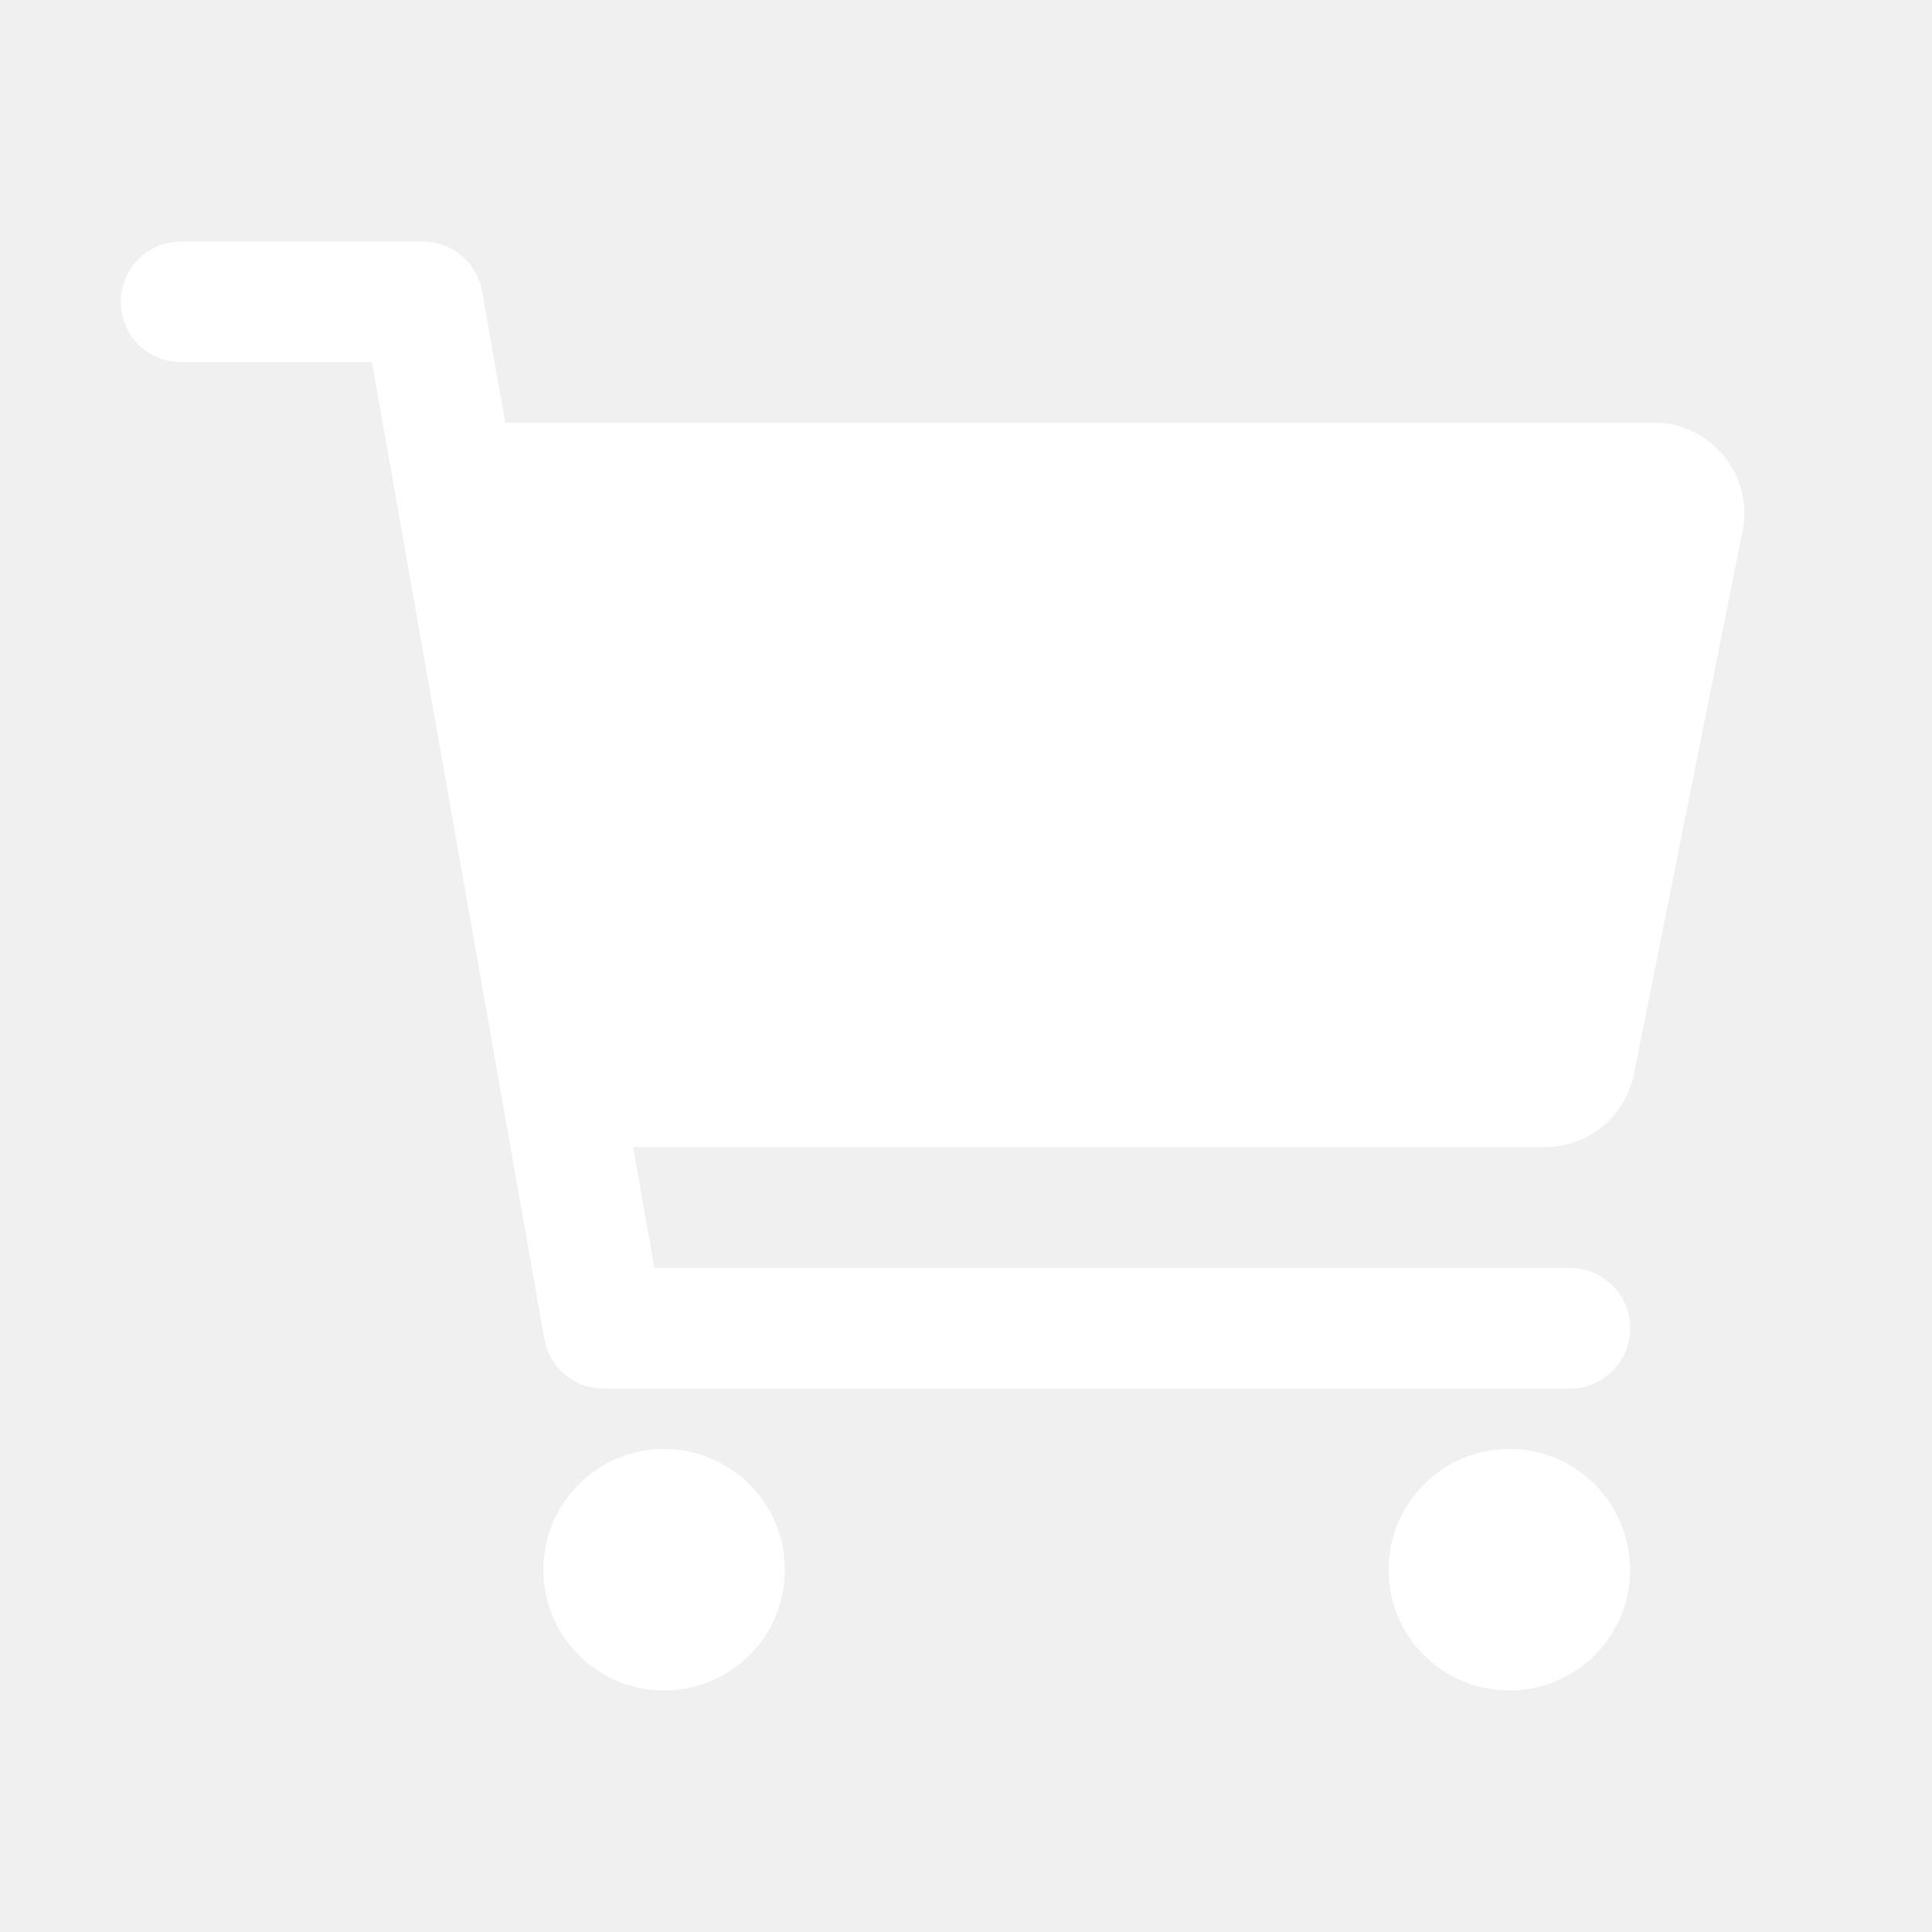
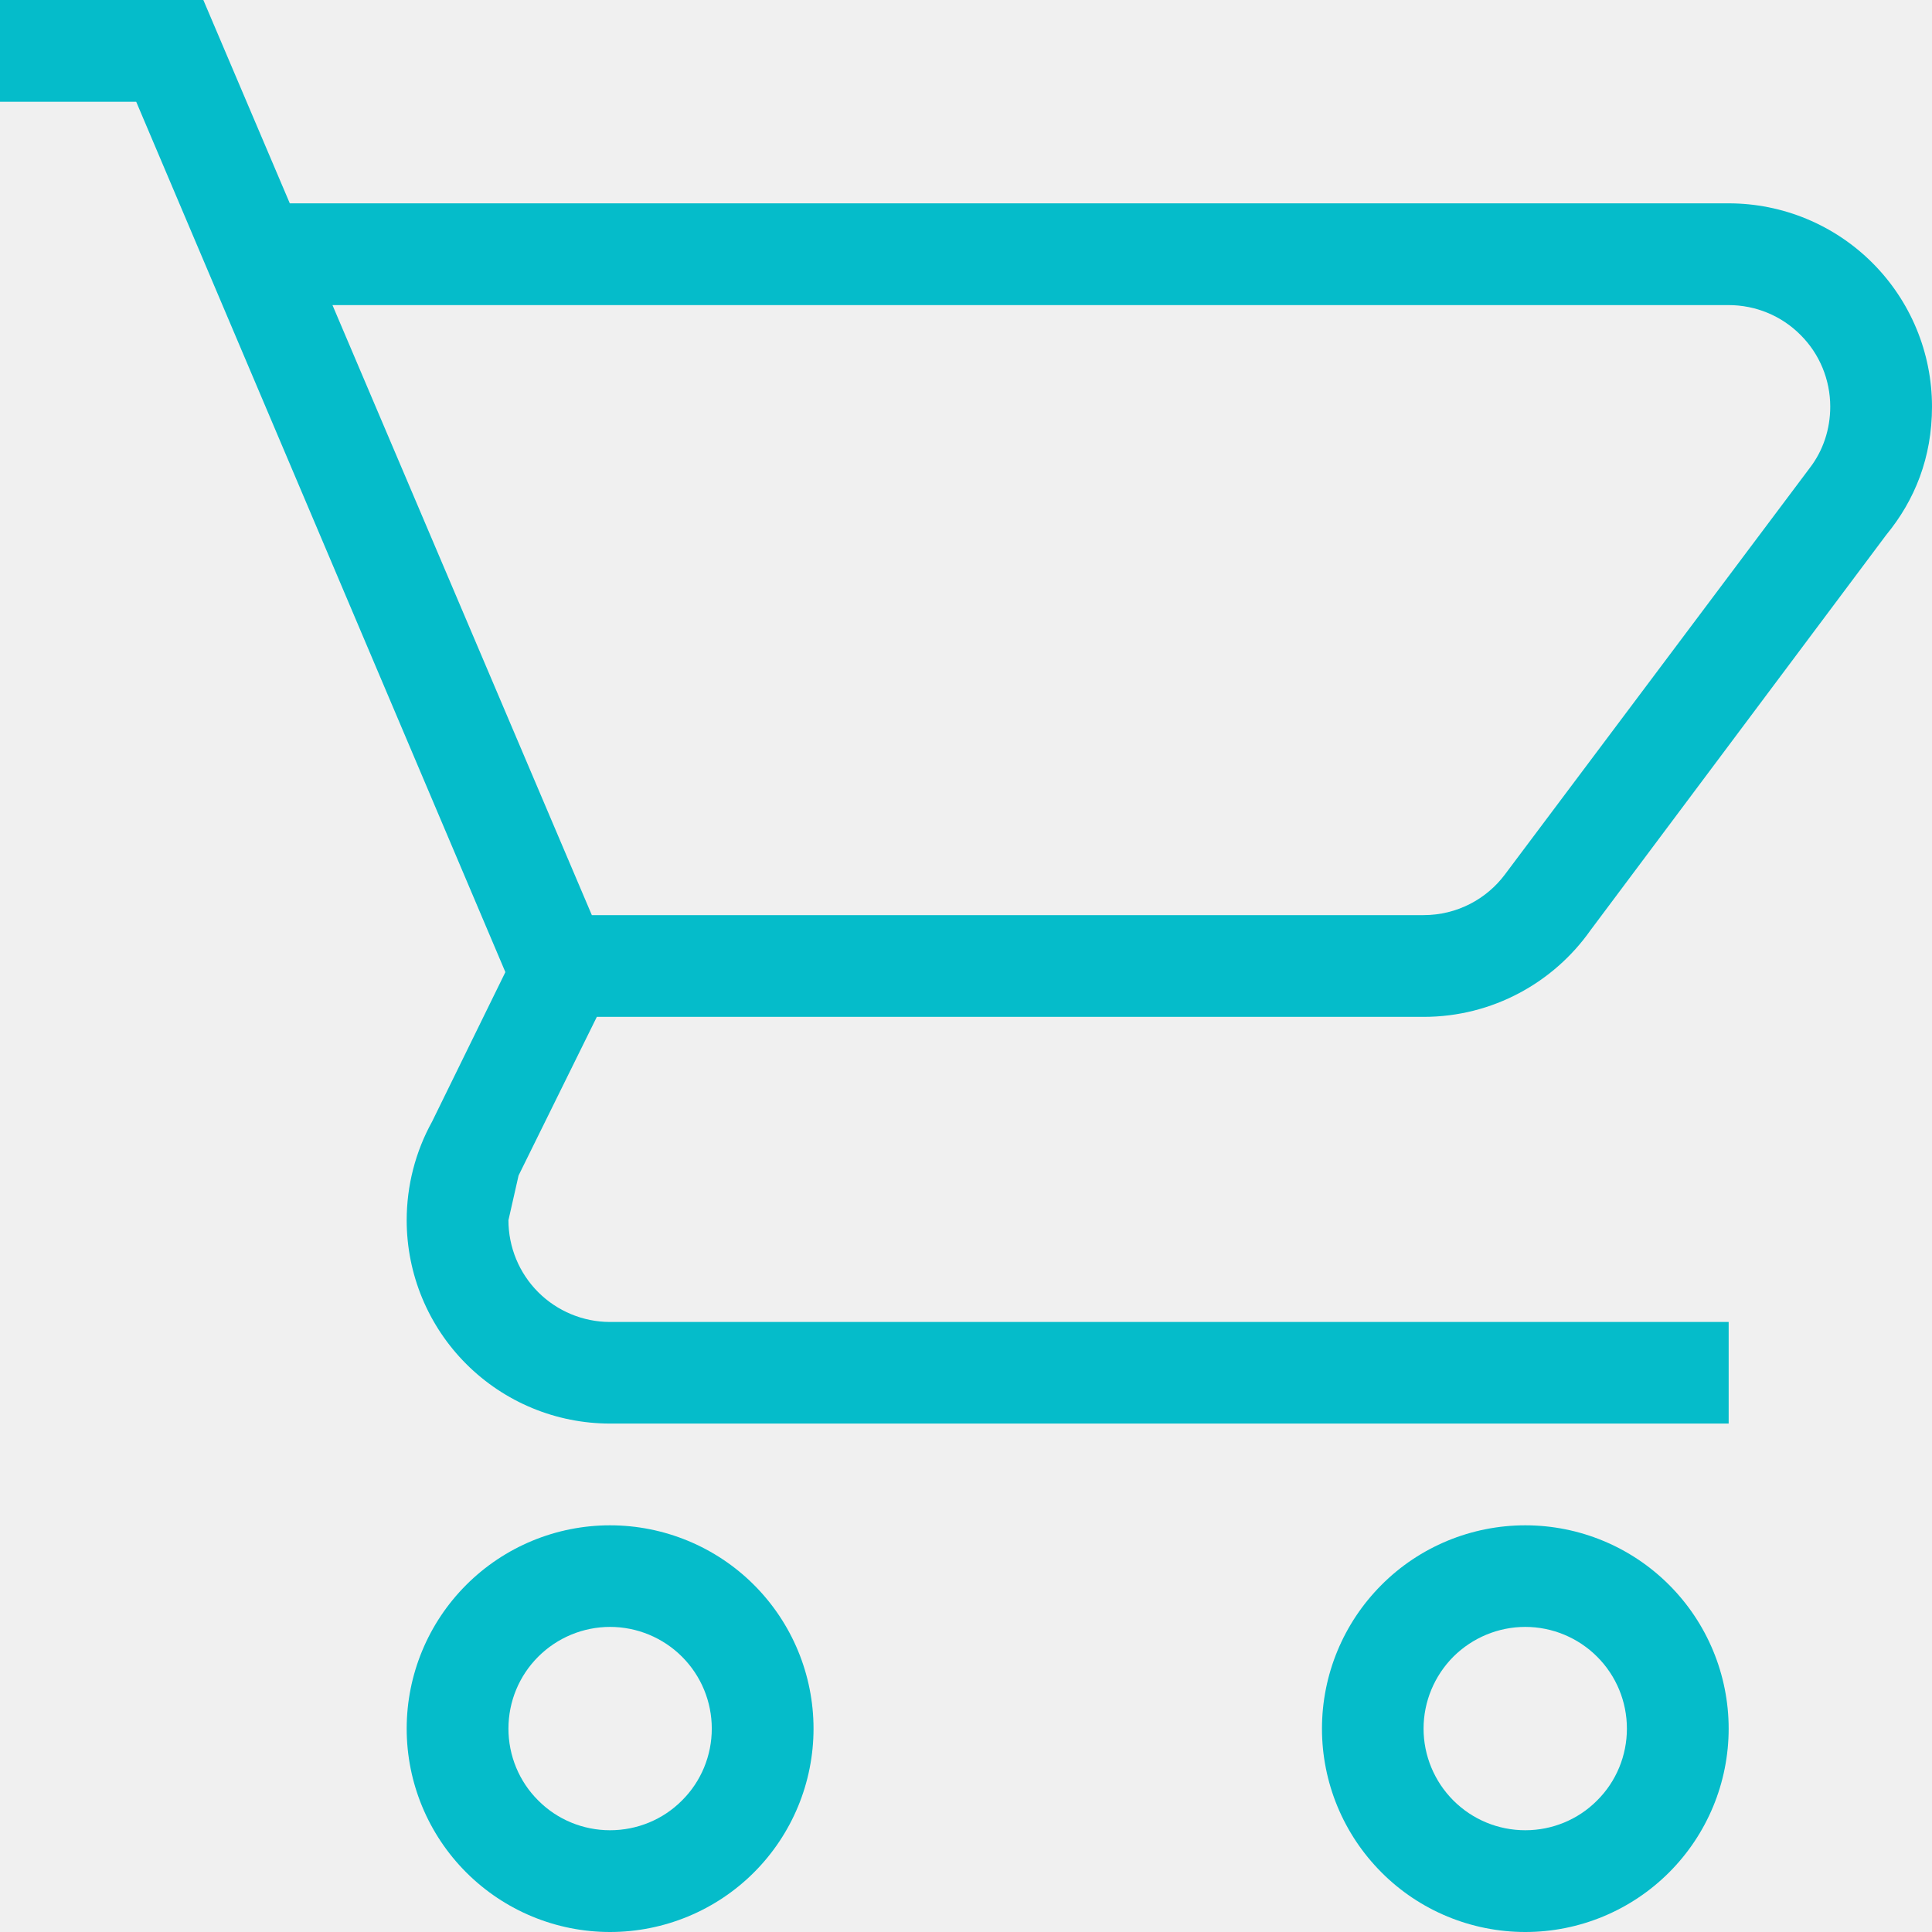
- <svg xmlns="http://www.w3.org/2000/svg" width="23" height="23" viewBox="0 0 23 23" fill="none">
-   <path d="M7.906 20.125C8.7 20.125 9.344 19.481 9.344 18.688C9.344 17.894 8.7 17.25 7.906 17.25C7.112 17.25 6.469 17.894 6.469 18.688C6.469 19.481 7.112 20.125 7.906 20.125Z" fill="white" />
-   <path d="M17.969 20.125C18.763 20.125 19.406 19.481 19.406 18.688C19.406 17.894 18.763 17.25 17.969 17.25C17.175 17.25 16.531 17.894 16.531 18.688C16.531 19.481 17.175 20.125 17.969 20.125Z" fill="white" />
-   <path d="M20.52 5.426C20.419 5.302 20.292 5.203 20.148 5.134C20.004 5.066 19.846 5.031 19.687 5.031H6.015L5.739 3.469C5.71 3.302 5.623 3.152 5.493 3.043C5.364 2.934 5.2 2.875 5.031 2.875H2.156C1.966 2.875 1.783 2.951 1.648 3.086C1.513 3.22 1.438 3.403 1.438 3.594C1.438 3.784 1.513 3.967 1.648 4.102C1.783 4.237 1.966 4.312 2.156 4.312H4.428L6.48 15.937C6.509 16.104 6.596 16.255 6.725 16.363C6.855 16.472 7.019 16.531 7.188 16.531H18.688C18.878 16.531 19.061 16.456 19.196 16.321C19.331 16.186 19.406 16.003 19.406 15.812C19.406 15.622 19.331 15.439 19.196 15.304C19.061 15.169 18.878 15.094 18.688 15.094H7.79L7.537 13.656H18.393C18.642 13.656 18.884 13.569 19.076 13.412C19.269 13.254 19.402 13.034 19.451 12.79L20.745 6.321C20.776 6.164 20.772 6.003 20.733 5.848C20.694 5.693 20.622 5.549 20.52 5.426Z" fill="white" />
+ <svg xmlns="http://www.w3.org/2000/svg" width="12" height="12" viewBox="0 0 12 12" fill="none">
+   <path d="M9.474 9.474C9.809 9.474 10.13 9.607 10.367 9.844C10.604 10.081 10.737 10.402 10.737 10.737C10.737 11.072 10.604 11.393 10.367 11.63C10.13 11.867 9.809 12 9.474 12C9.139 12 8.817 11.867 8.581 11.63C8.344 11.393 8.211 11.072 8.211 10.737C8.211 10.402 8.344 10.081 8.581 9.844C8.817 9.607 9.139 9.474 9.474 9.474ZM9.474 10.105C9.306 10.105 9.146 10.172 9.027 10.29C8.909 10.409 8.842 10.569 8.842 10.737C8.842 10.904 8.909 11.065 9.027 11.183C9.146 11.302 9.306 11.368 9.474 11.368C9.641 11.368 9.802 11.302 9.92 11.183C10.039 11.065 10.105 10.904 10.105 10.737C10.105 10.569 10.039 10.409 9.92 10.29C9.802 10.172 9.641 10.105 9.474 10.105ZM3.789 9.474C4.124 9.474 4.446 9.607 4.683 9.844C4.92 10.081 5.053 10.402 5.053 10.737C5.053 11.072 4.92 11.393 4.683 11.63C4.446 11.867 4.124 12 3.789 12C3.454 12 3.133 11.867 2.896 11.63C2.659 11.393 2.526 11.072 2.526 10.737C2.526 10.402 2.659 10.081 2.896 9.844C3.133 9.607 3.454 9.474 3.789 9.474ZM3.789 10.105C3.622 10.105 3.461 10.172 3.343 10.29C3.224 10.409 3.158 10.569 3.158 10.737C3.158 10.904 3.224 11.065 3.343 11.183C3.461 11.302 3.622 11.368 3.789 11.368C3.957 11.368 4.118 11.302 4.236 11.183C4.355 11.065 4.421 10.904 4.421 10.737C4.421 10.569 4.355 10.409 4.236 10.29C4.118 10.172 3.957 10.105 3.789 10.105ZM10.737 1.895H2.065L3.676 5.684H8.842C9.051 5.684 9.234 5.583 9.347 5.432L11.242 2.905C11.324 2.798 11.368 2.665 11.368 2.526C11.368 2.359 11.302 2.198 11.183 2.08C11.065 1.961 10.904 1.895 10.737 1.895ZM8.842 6.316H3.707L3.221 7.301L3.158 7.579C3.158 7.746 3.224 7.907 3.343 8.026C3.461 8.144 3.622 8.211 3.789 8.211H10.737V8.842H3.789C3.454 8.842 3.133 8.709 2.896 8.472C2.659 8.235 2.526 7.914 2.526 7.579C2.526 7.365 2.58 7.154 2.684 6.966L3.139 6.038L0.846 0.632H0V0H1.263L1.8 1.263H10.737C11.072 1.263 11.393 1.396 11.63 1.633C11.867 1.87 12 2.191 12 2.526C12 2.842 11.893 3.107 11.716 3.322L9.878 5.779C9.651 6.101 9.272 6.316 8.842 6.316Z" fill="#05BCCA" />
</svg>
